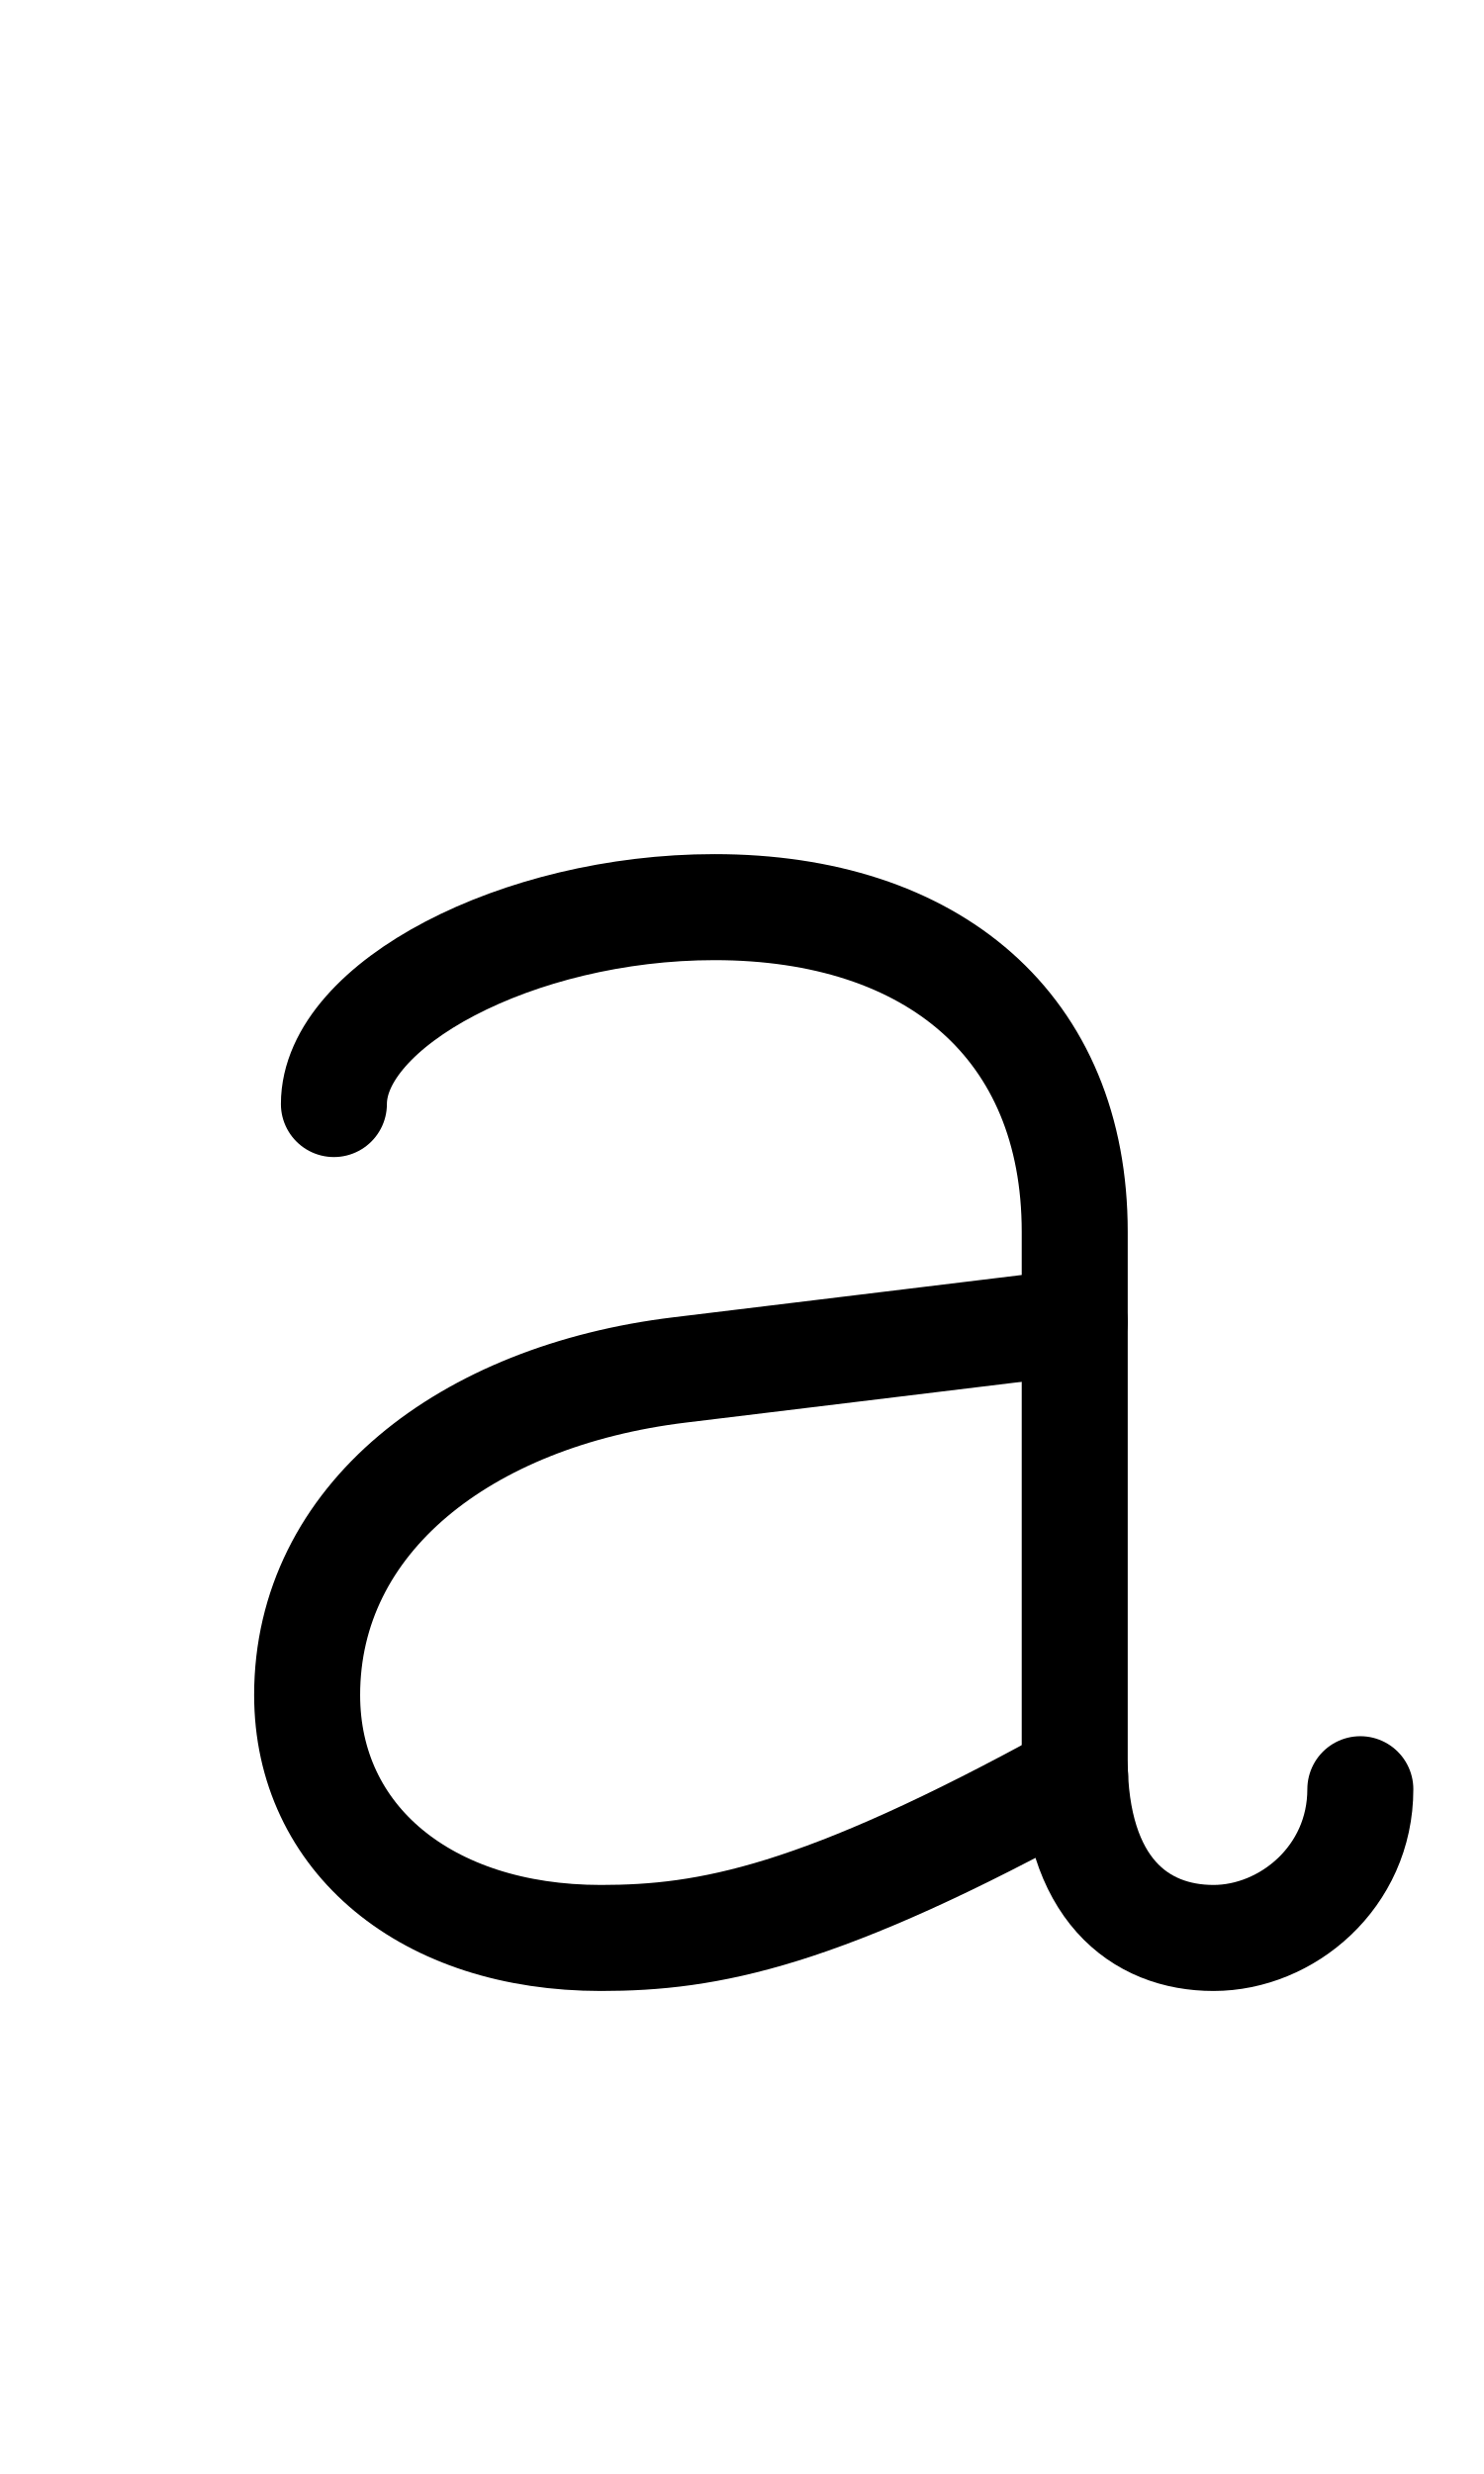
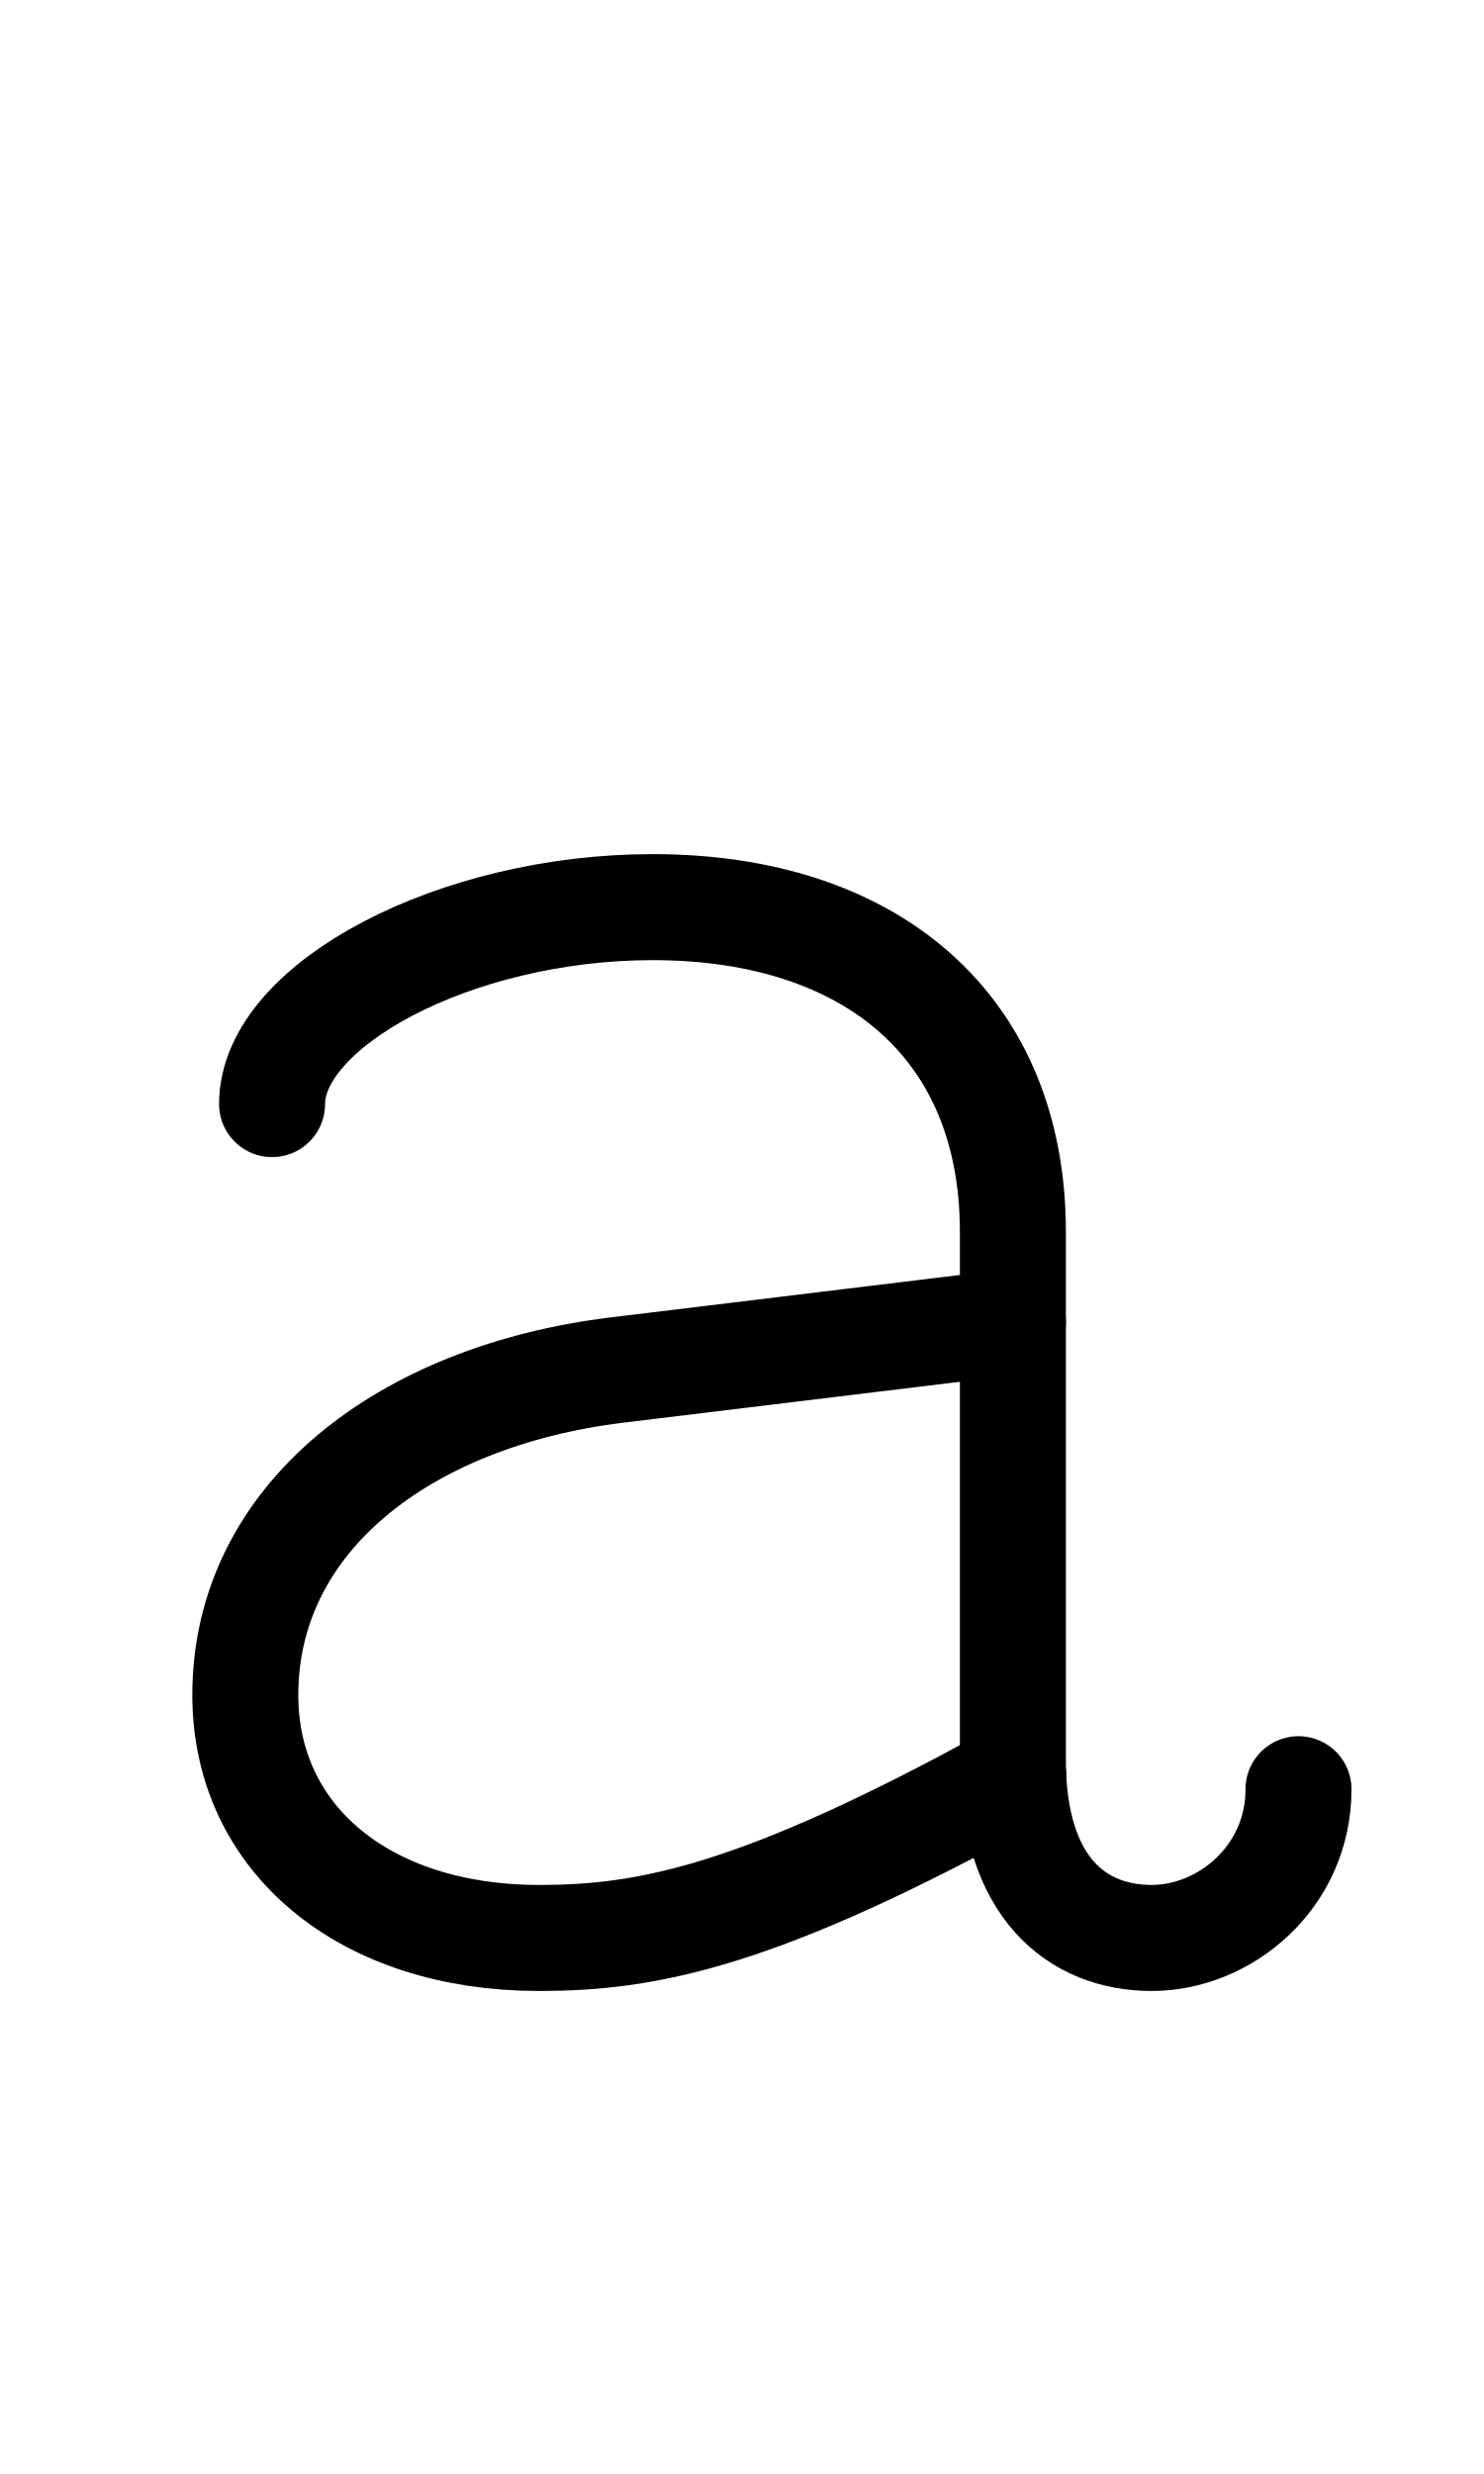
<svg xmlns="http://www.w3.org/2000/svg" width="1008" height="1680" viewBox="0 0 63 105" version="1.1" id="svg5" xml:space="preserve">
  <defs id="defs2" />
  <g id="layer3" style="display:inline;opacity:1;stroke-width:3.6;stroke-dasharray:none" transform="matrix(0.8333333,0,0,0.8333333,-157.9762,-173.0963)" />
  <g id="layer2" style="display:inline" />
  <g id="layer1" style="display:inline">
-     <path style="display:inline;fill:none;stroke:#000000;stroke-width:4.5;stroke-linecap:round;stroke-linejoin:round;stroke-dasharray:none" d="M 57.75,75.937 C 57.75,79.672 54.625,82.25 51.518,82.25 48.375,82.25 45.625,80.14 45.625,74.692 V 52.283 C 45.625,43.568 39.612,38.5 30.332,38.5 c -8.384,0 -16.157,4.157 -16.157,8.357" id="path118" />
-     <path style="display:inline;fill:none;stroke:#000000;stroke-width:4.5;stroke-linecap:round;stroke-linejoin:round;stroke-dasharray:none" d="M 45.641,75.396 C 34.783,81.376 30.069,82.25 25.509,82.25 c -7.412,0 -12.47,-4.205 -12.47,-10.312 0,-7.47 6.694,-12.689 15.808,-13.795 L 45.625,56.106" id="path119" />
+     <path style="display:inline;fill:none;stroke:#000000;stroke-width:4.5;stroke-linecap:round;stroke-linejoin:round;stroke-dasharray:none" d="M 55.125,75.937 C 55.125,79.672 52,82.25 48.893,82.25 45.75,82.25 43,80.14 43,74.692 V 52.283 C 43,43.568 36.987,38.5 27.707,38.5 c -8.384,0 -16.157,4.157 -16.157,8.357" id="path118" />
+     <path style="display:inline;fill:none;stroke:#000000;stroke-width:4.5;stroke-linecap:round;stroke-linejoin:round;stroke-dasharray:none" d="M 43.016,75.396 C 32.158,81.376 27.444,82.25 22.884,82.25 c -7.412,0 -12.47,-4.205 -12.47,-10.312 0,-7.47 6.694,-12.689 15.808,-13.795 L 43,56.106" id="path119" />
  </g>
</svg>
